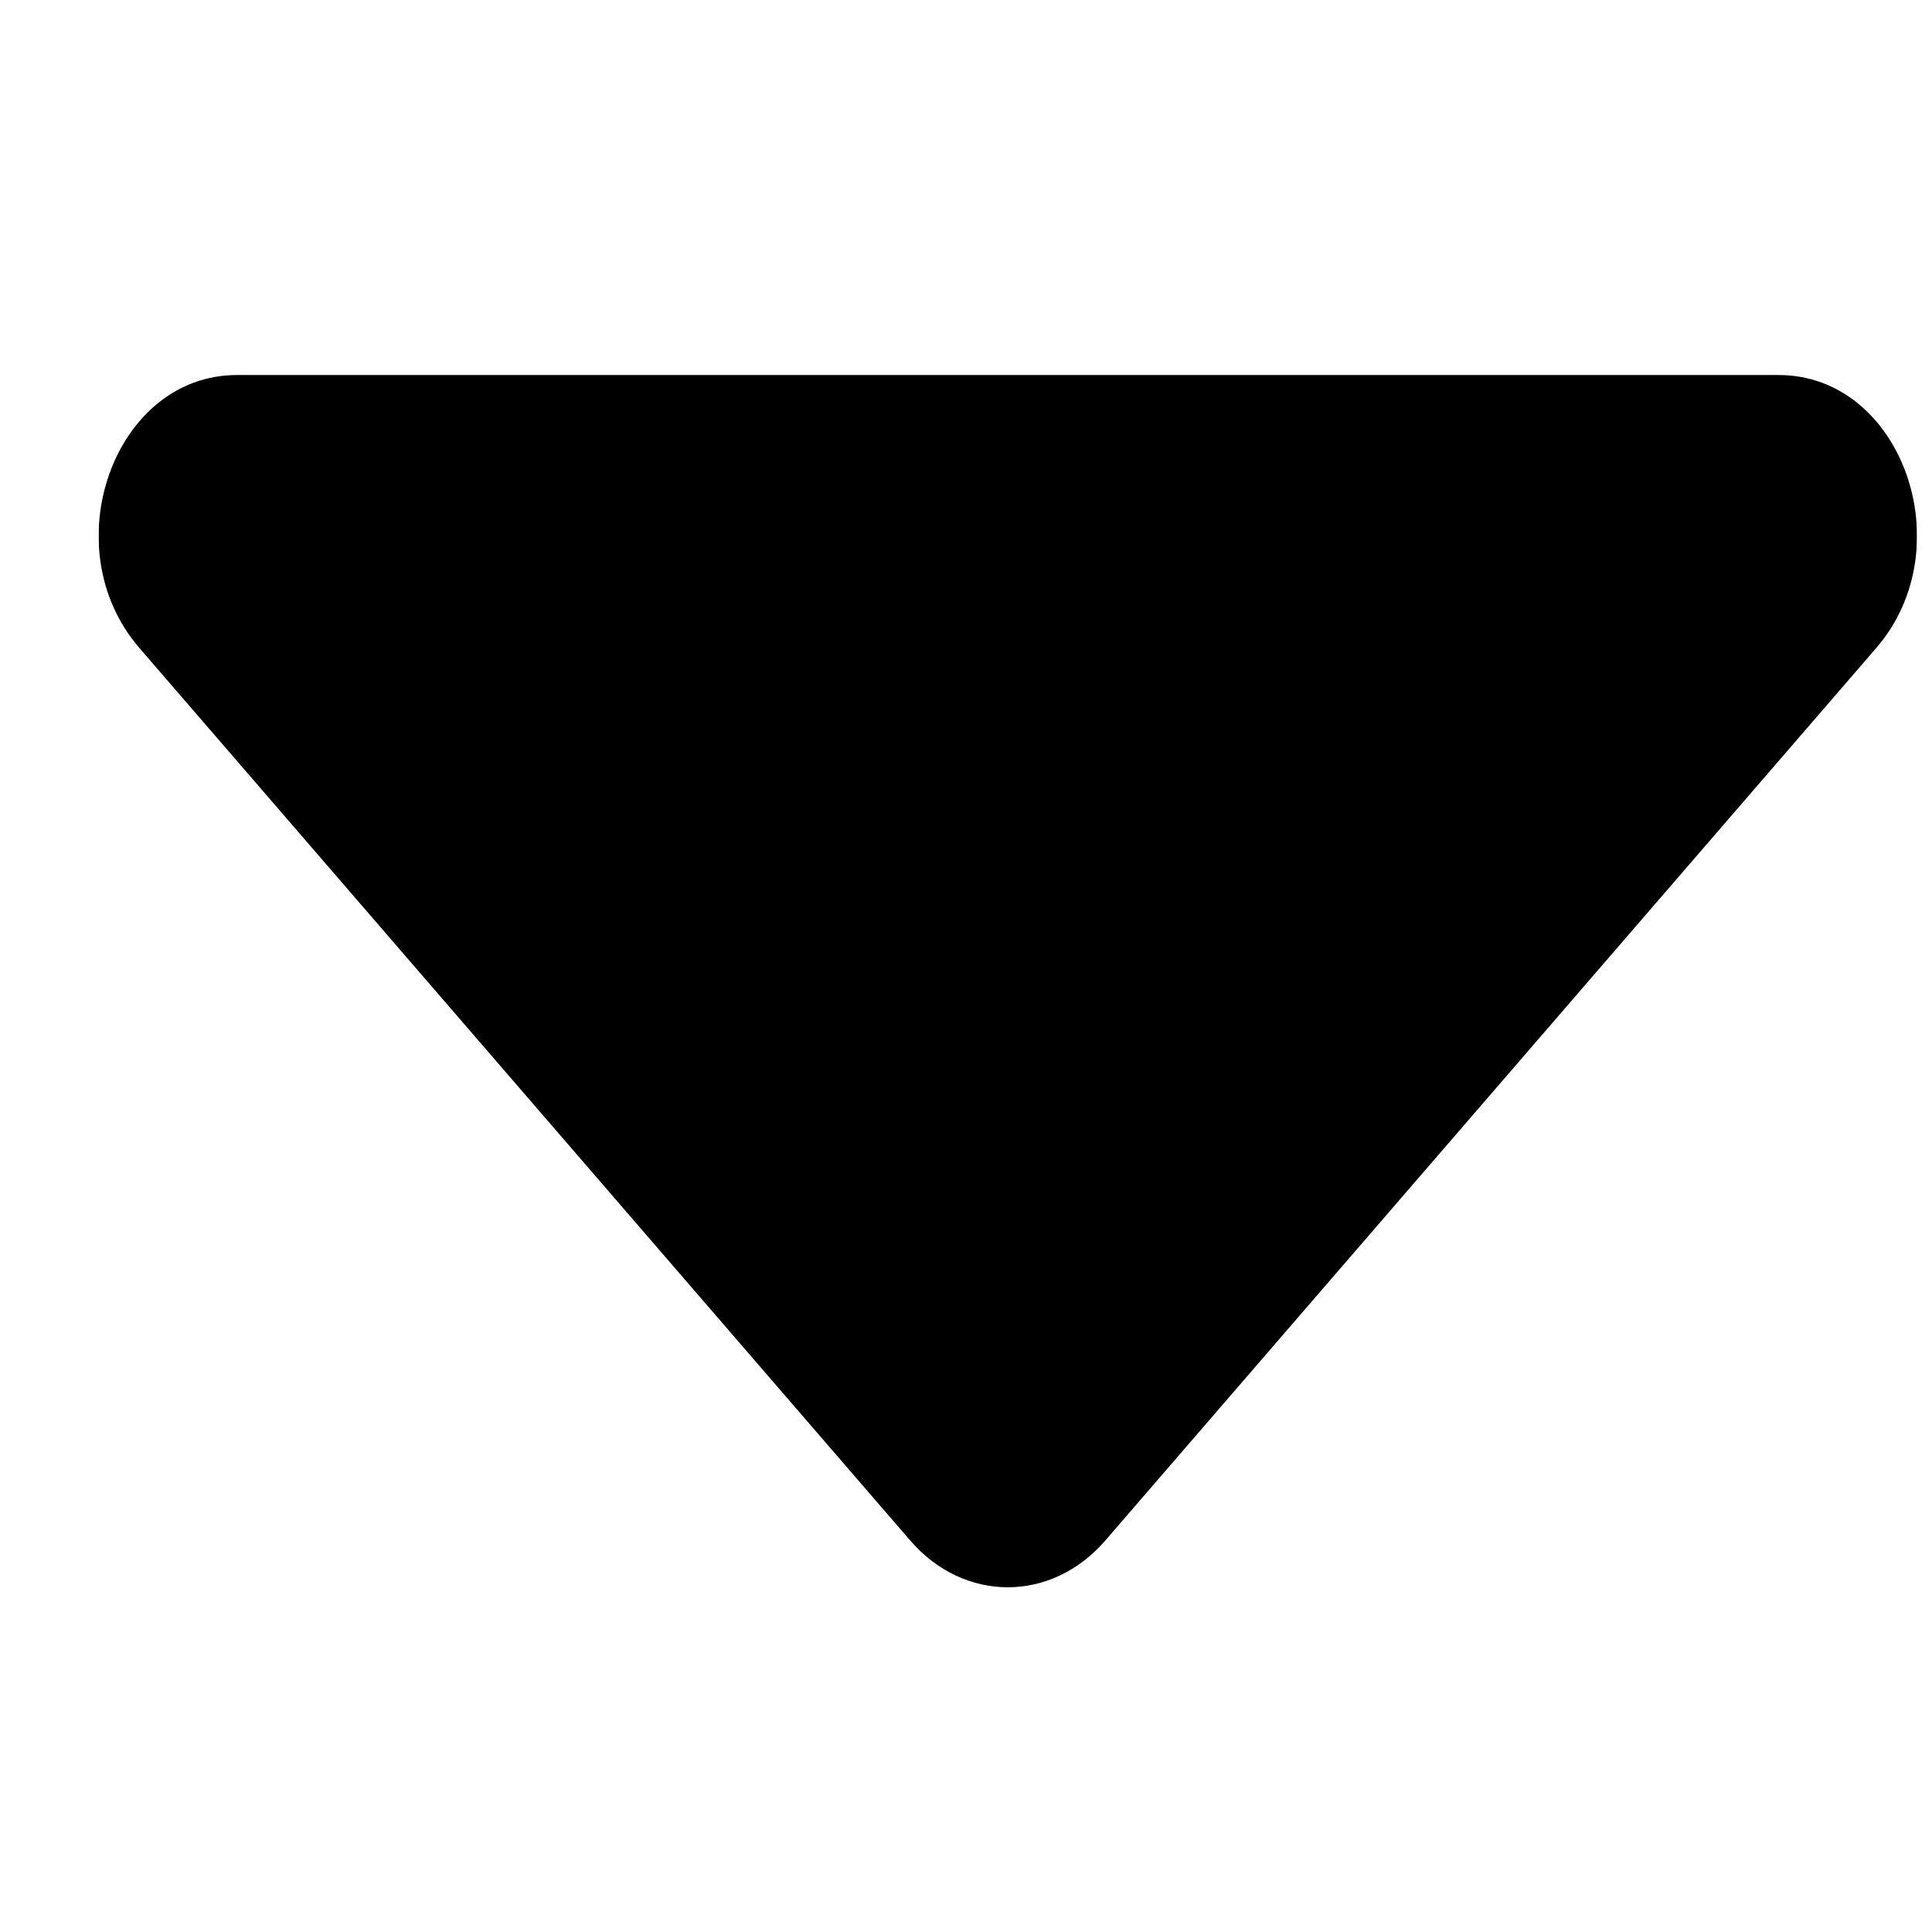
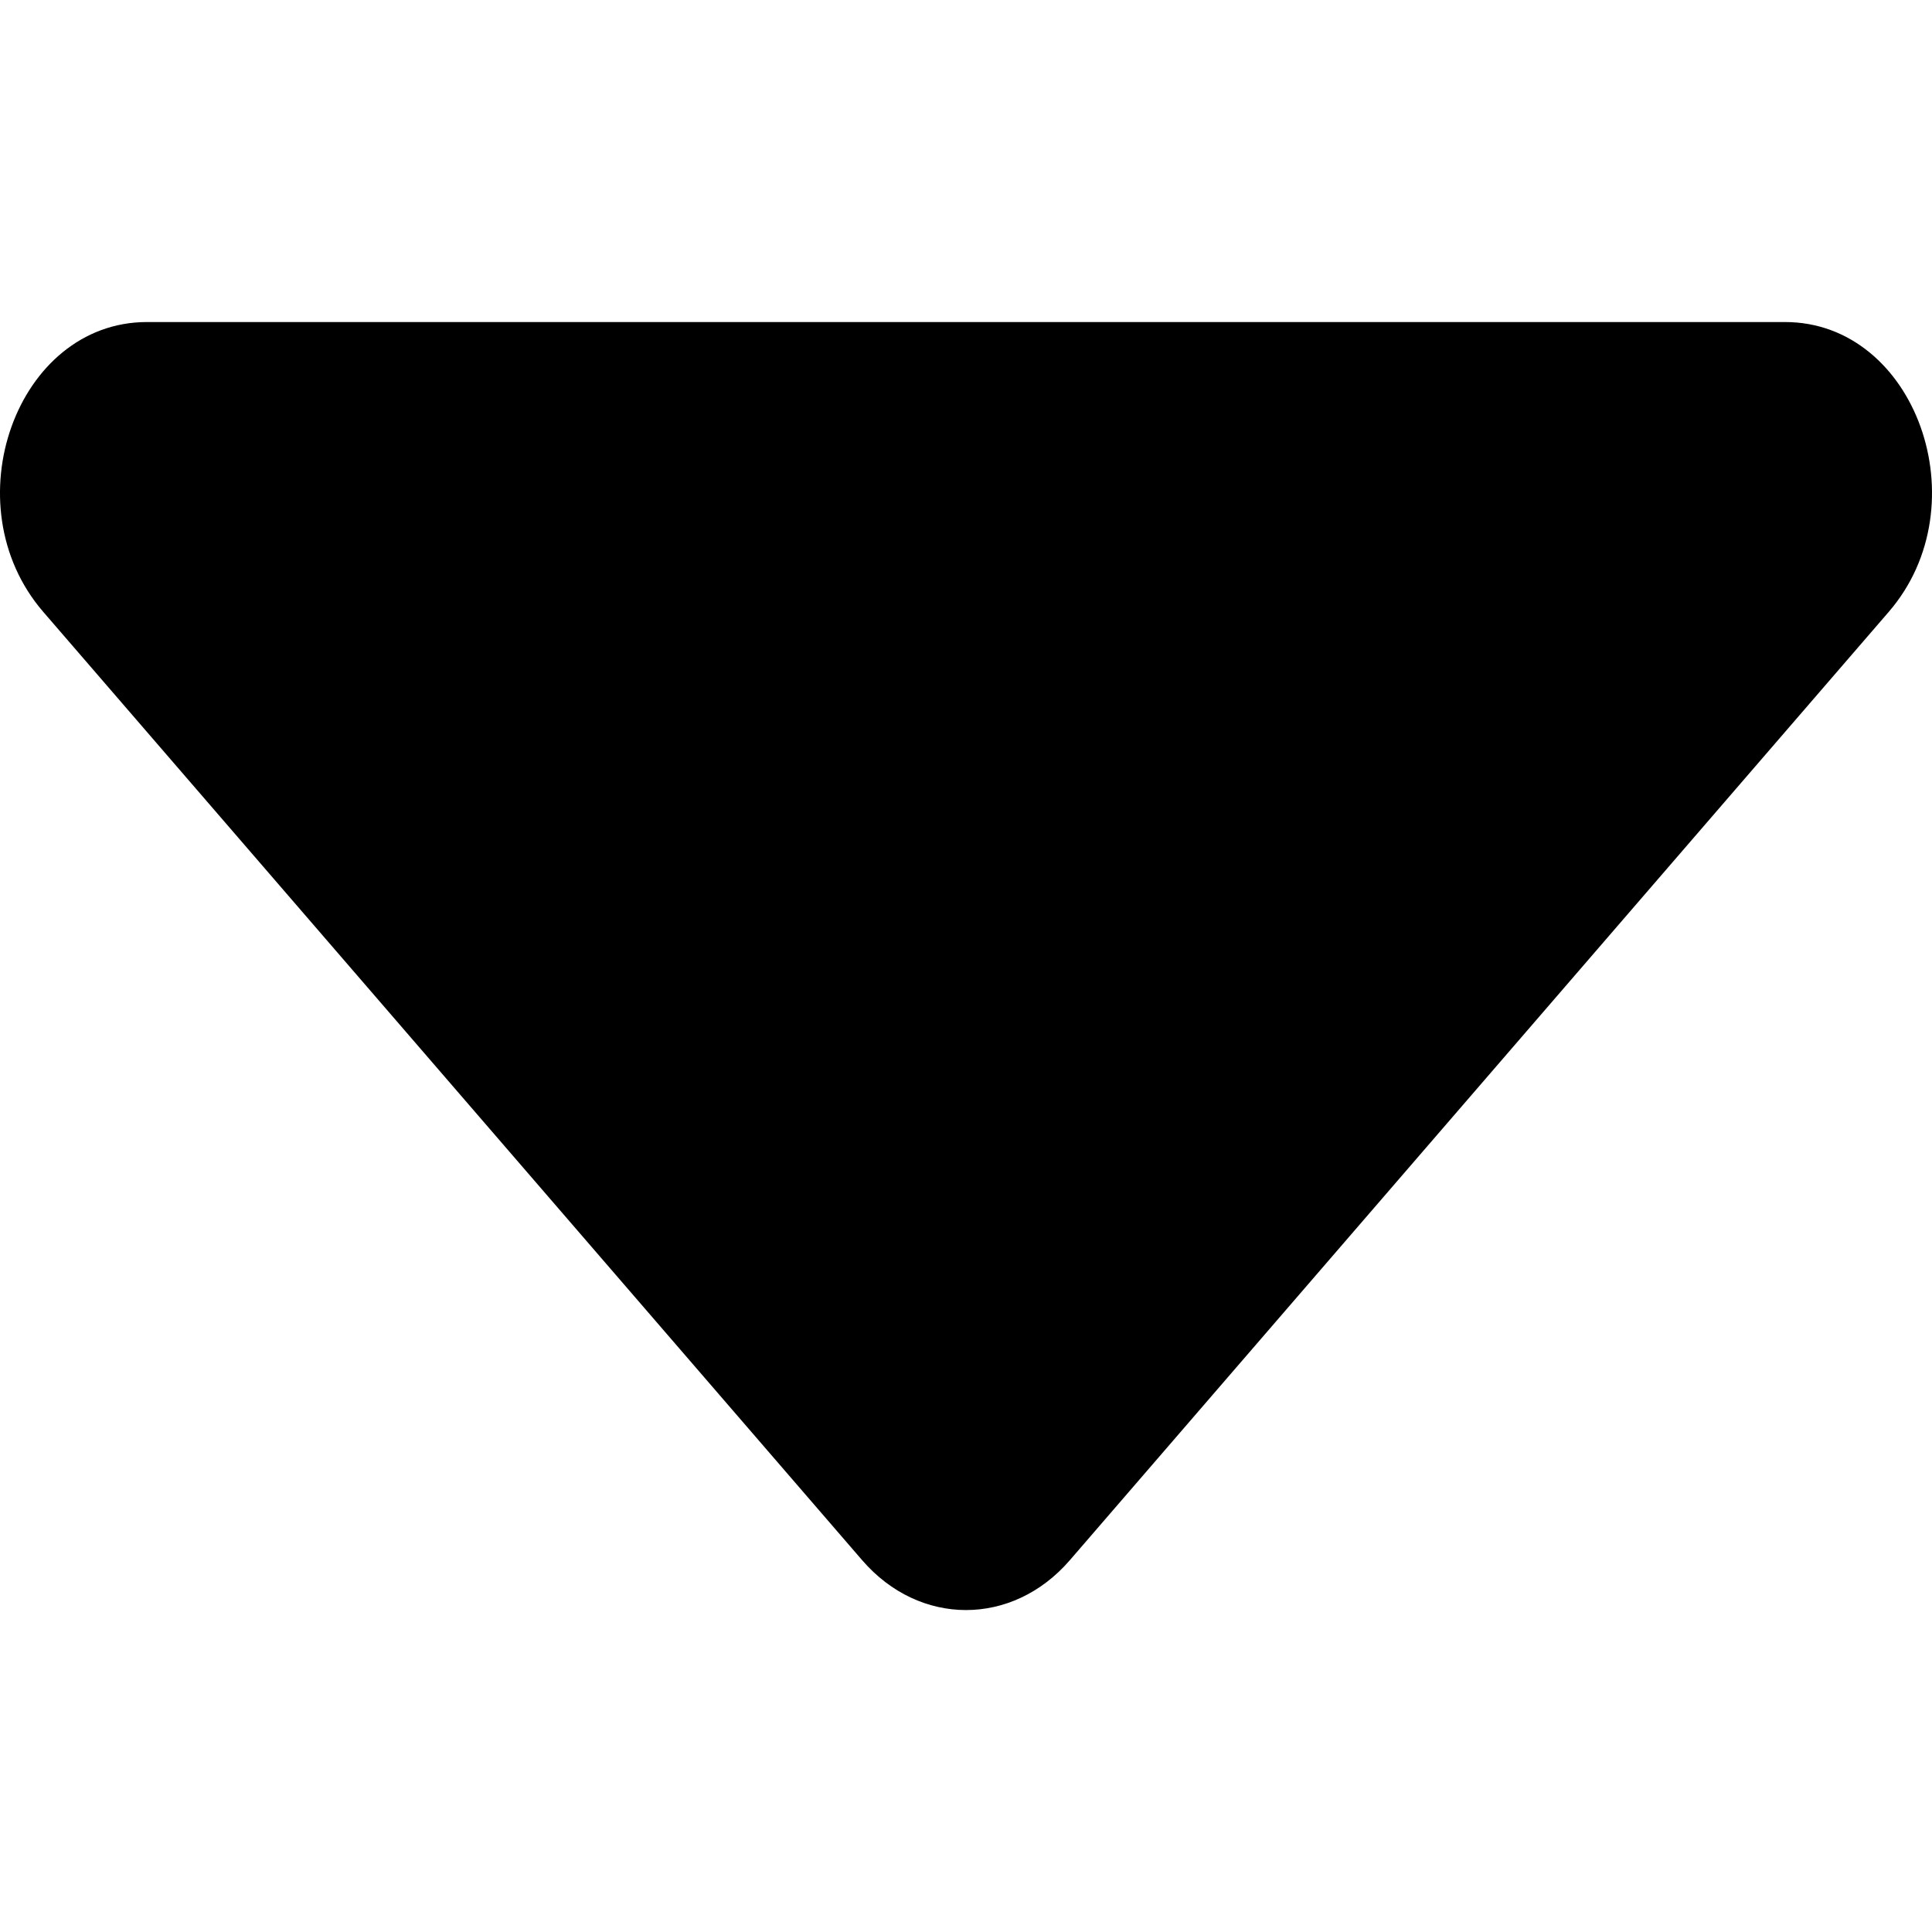
- <svg xmlns="http://www.w3.org/2000/svg" width="17" height="17" viewBox="0 0 17 17" fill="none">
-   <mask id="mask0_371_77" style="mask-type:alpha" maskUnits="userSpaceOnUse" x="0" y="0" width="17" height="17">
-     <rect x="0.868" y="0.633" width="16" height="16" fill="#DCDCDC" />
+ <svg xmlns="http://www.w3.org/2000/svg" width="16" height="16" viewBox="0 0 16 16" fill="none">
+   <mask id="mask0_371_77" style="mask-type:alpha" maskUnits="userSpaceOnUse" x="0" y="0" width="16" height="16">
+     <rect width="16" height="16" fill="#DCDCDC" />
  </mask>
  <g mask="url(#mask0_371_77)">
-     <path d="M9.726 13.555C9.252 14.104 8.483 14.104 8.009 13.555L1.226 5.701C0.461 4.815 1.003 3.3 2.084 3.3L15.651 3.3C16.733 3.3 17.275 4.815 16.51 5.701L9.726 13.555Z" fill="black" />
+     <path d="M8.859 12.922C8.384 13.471 7.616 13.471 7.141 12.922L0.358 5.067C-0.407 4.181 0.135 2.667 1.217 2.667L14.783 2.667C15.865 2.667 16.407 4.181 15.642 5.067L8.859 12.922Z" fill="black" />
  </g>
</svg>
